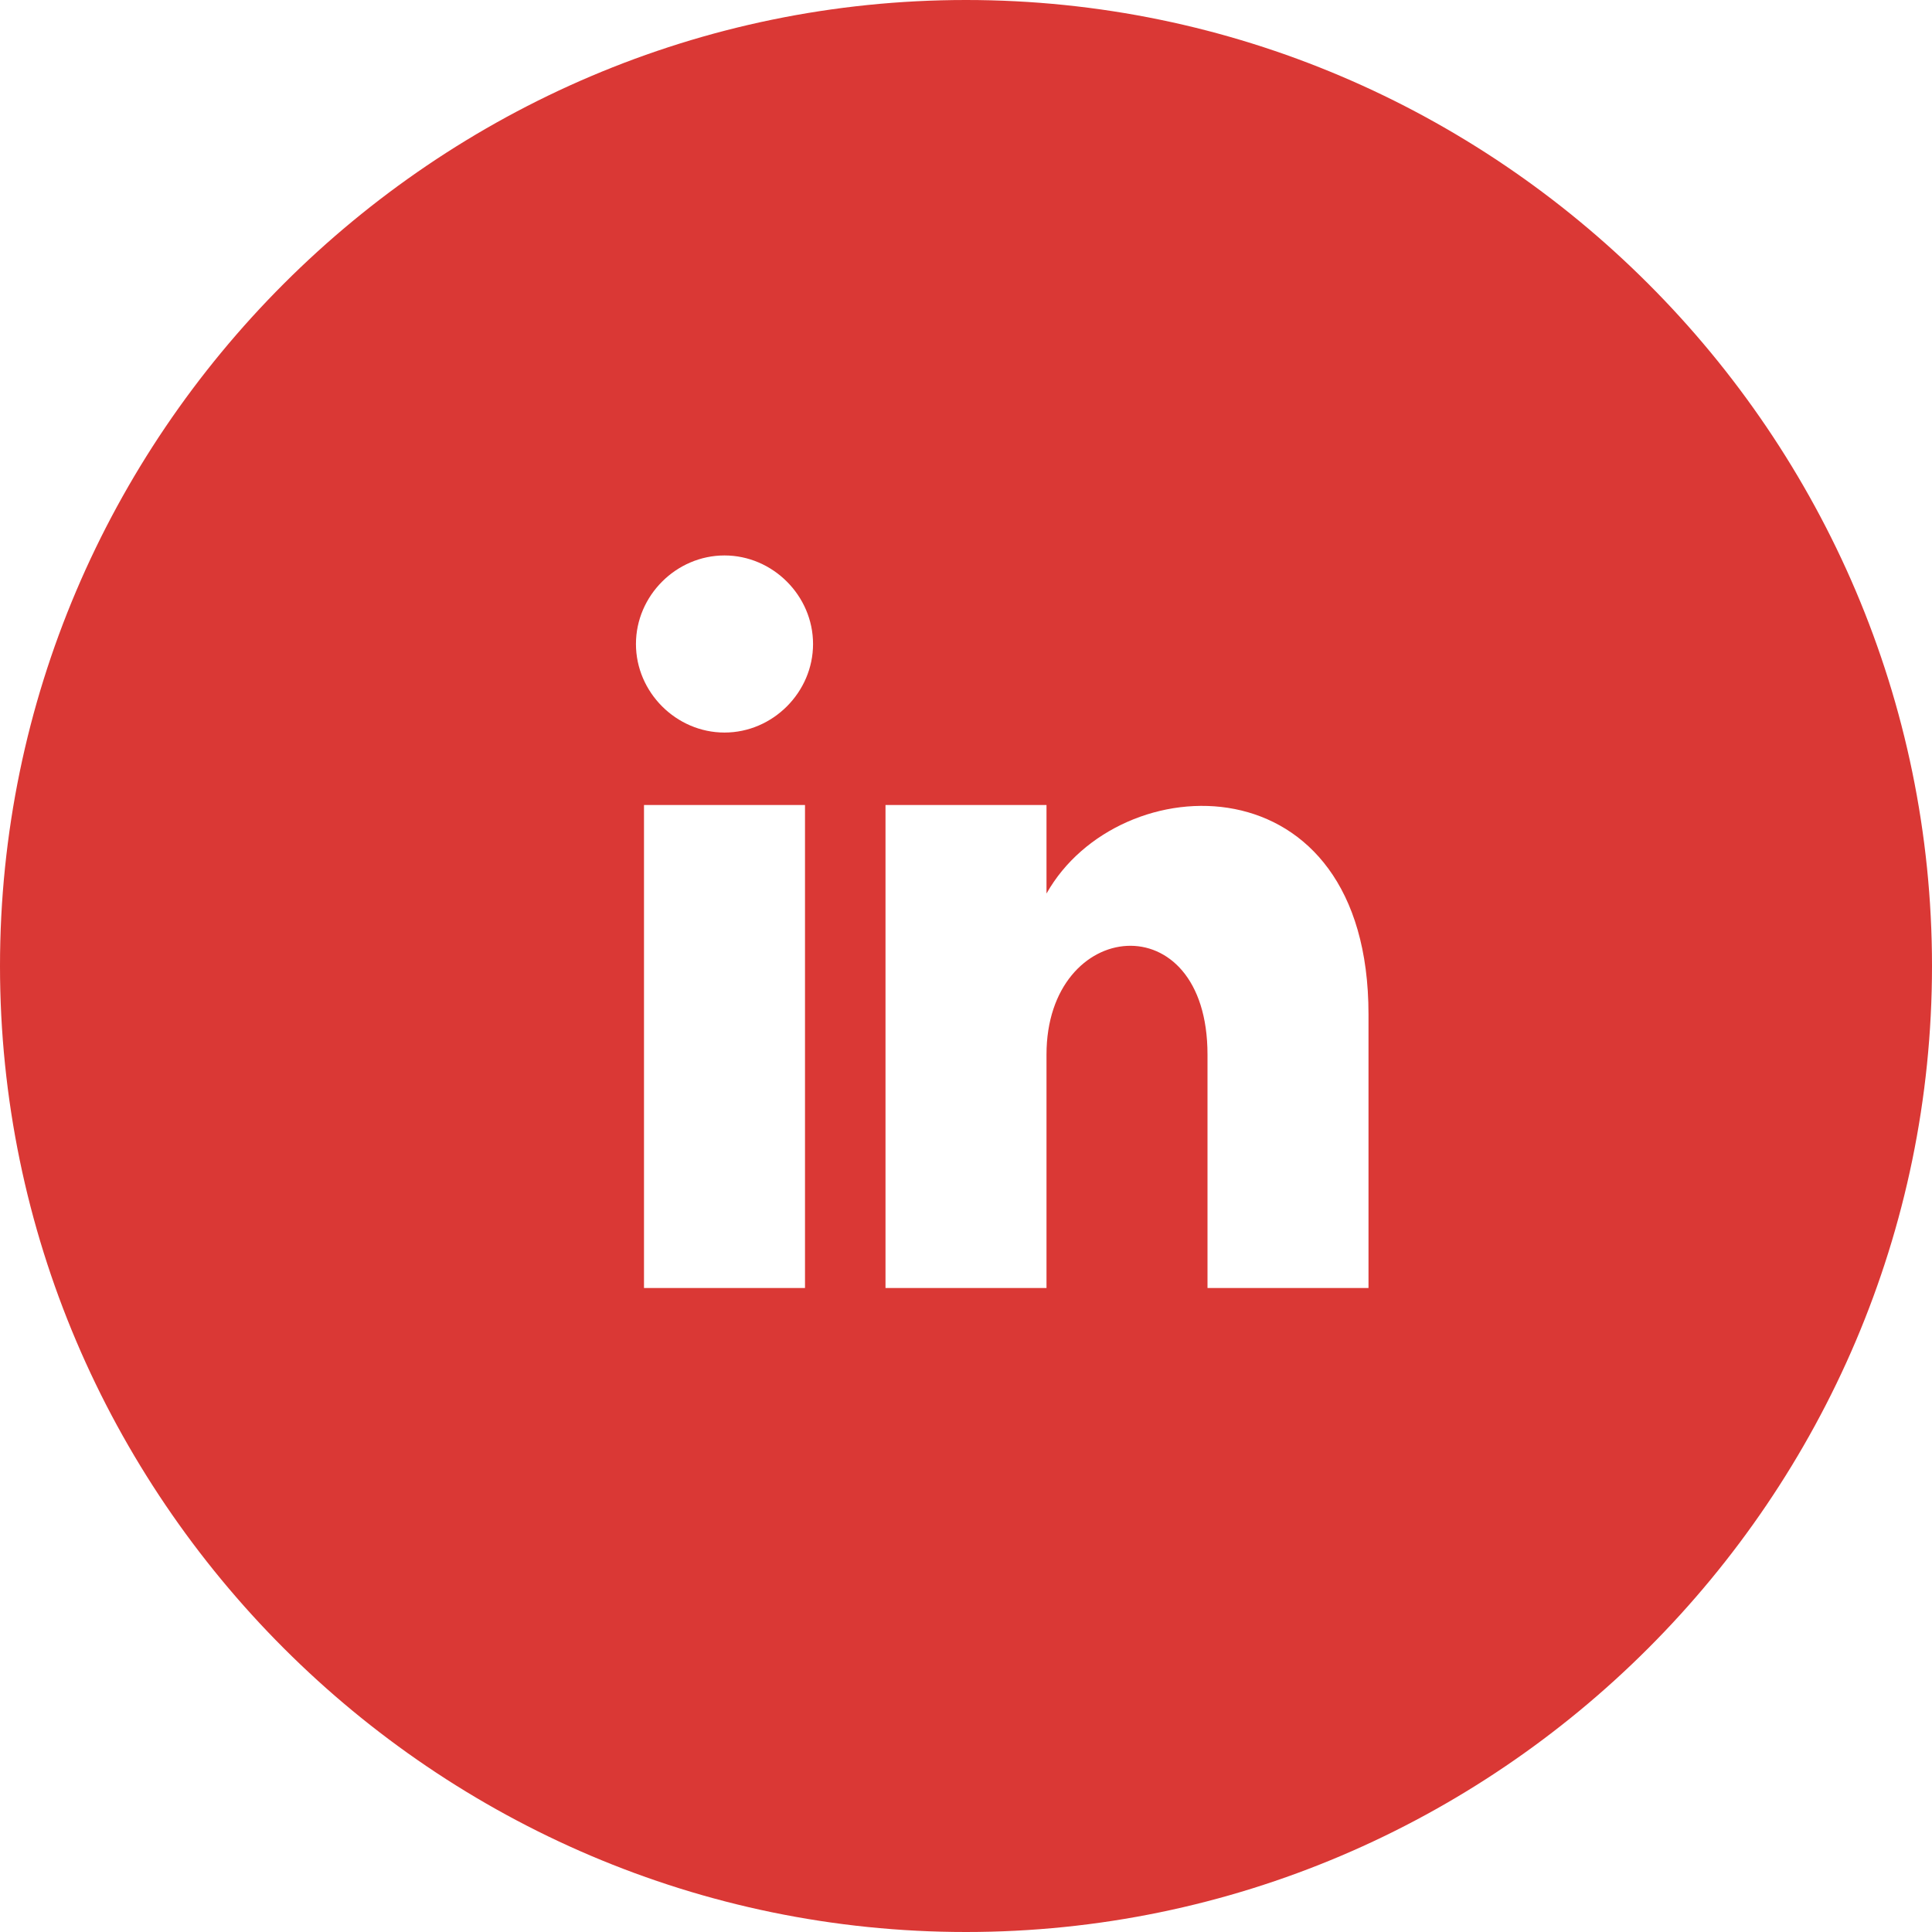
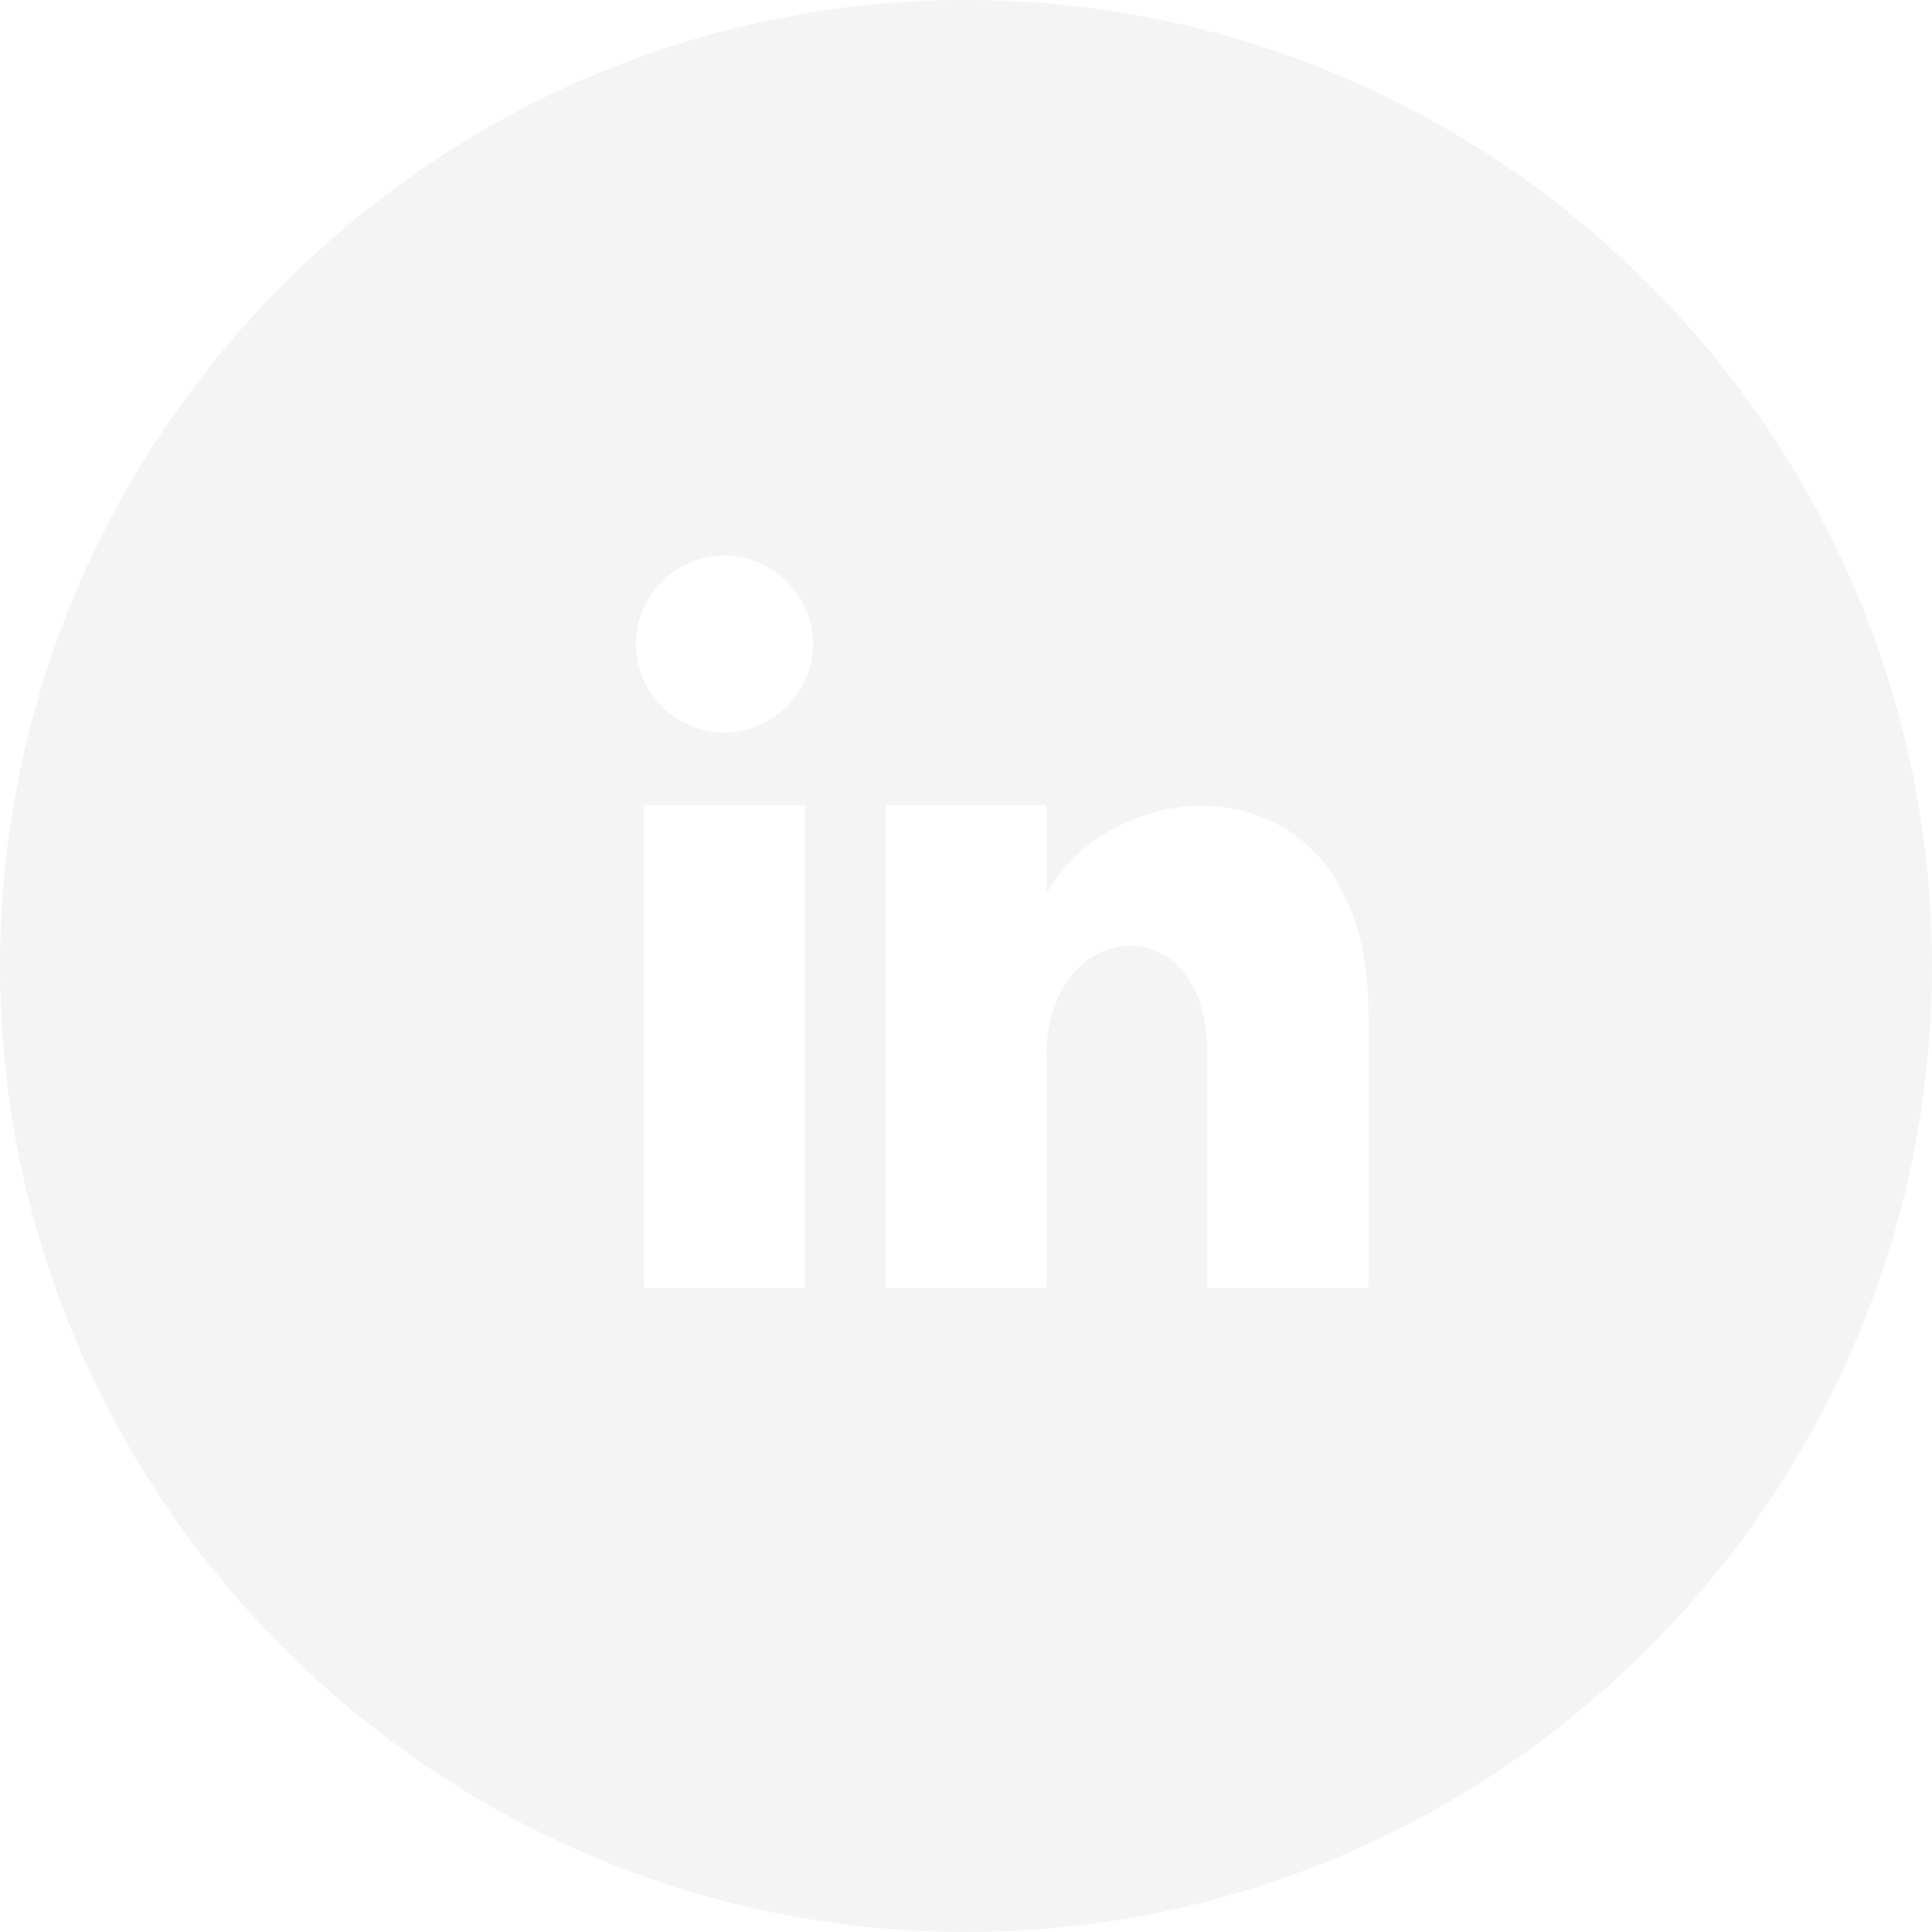
<svg xmlns="http://www.w3.org/2000/svg" version="1.1" id="Layer_1" x="0px" y="0px" viewBox="0 0 24 24" style="enable-background:new 0 0 24 24;" xml:space="preserve">
-   <style type="text/css">
- 	.st0{fill:#DA3835;}
- </style>
-   <path class="st0" d="M12,0C5.4,0,0,5.4,0,12s5.4,12,12,12s12-5.4,12-12S18.6,0,12,0z M10,16H8v-6h2V16z M9,9.1  C8.4,9.1,7.9,8.6,7.9,8c0-0.6,0.5-1.1,1.1-1.1s1.1,0.5,1.1,1.1C10.1,8.6,9.6,9.1,9,9.1z M17,16h-2v-2.9c0-1.9-2-1.7-2,0V16h-2v-6h2  v1.1c0.9-1.6,4-1.7,4,1.5V16z" />
+   <path style="fill:#f4f4f4;" class="st0" d="M12,0C5.4,0,0,5.4,0,12s5.4,12,12,12s12-5.4,12-12S18.6,0,12,0z M10,16H8v-6h2V16z M9,9.1  C8.4,9.1,7.9,8.6,7.9,8c0-0.6,0.5-1.1,1.1-1.1s1.1,0.5,1.1,1.1C10.1,8.6,9.6,9.1,9,9.1z M17,16h-2v-2.9c0-1.9-2-1.7-2,0V16h-2v-6h2  v1.1c0.9-1.6,4-1.7,4,1.5V16z" />
</svg>
